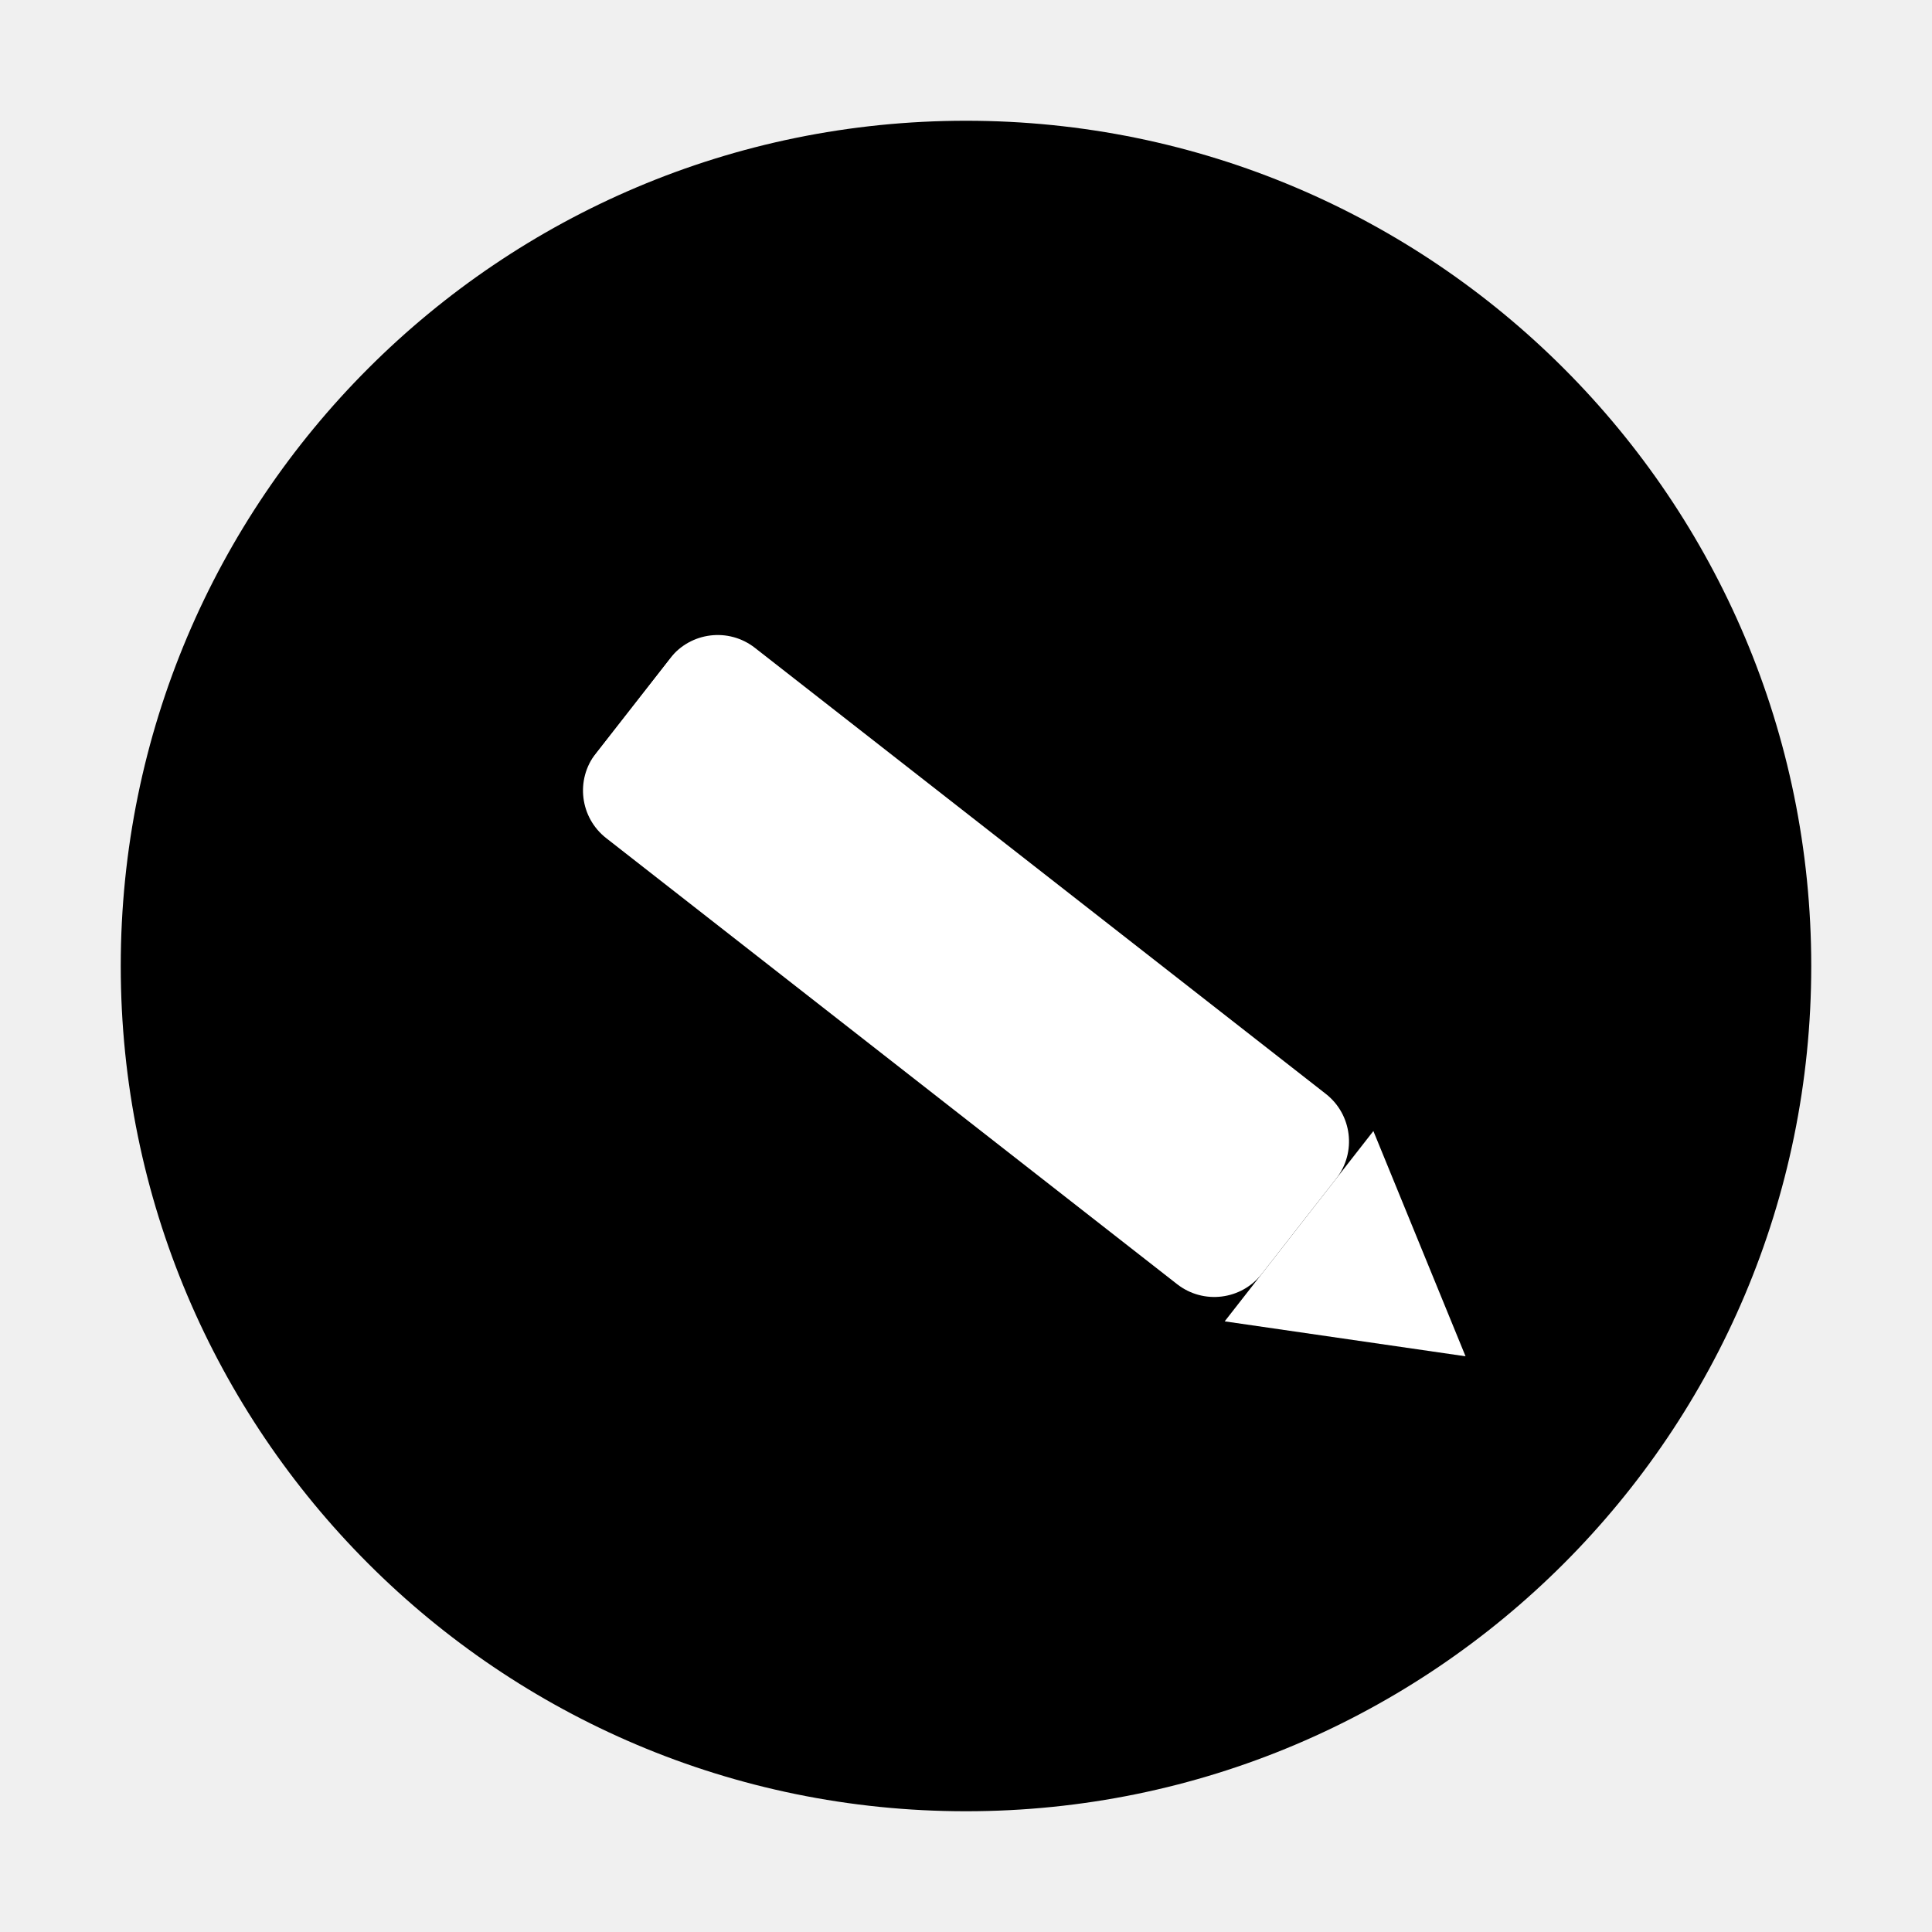
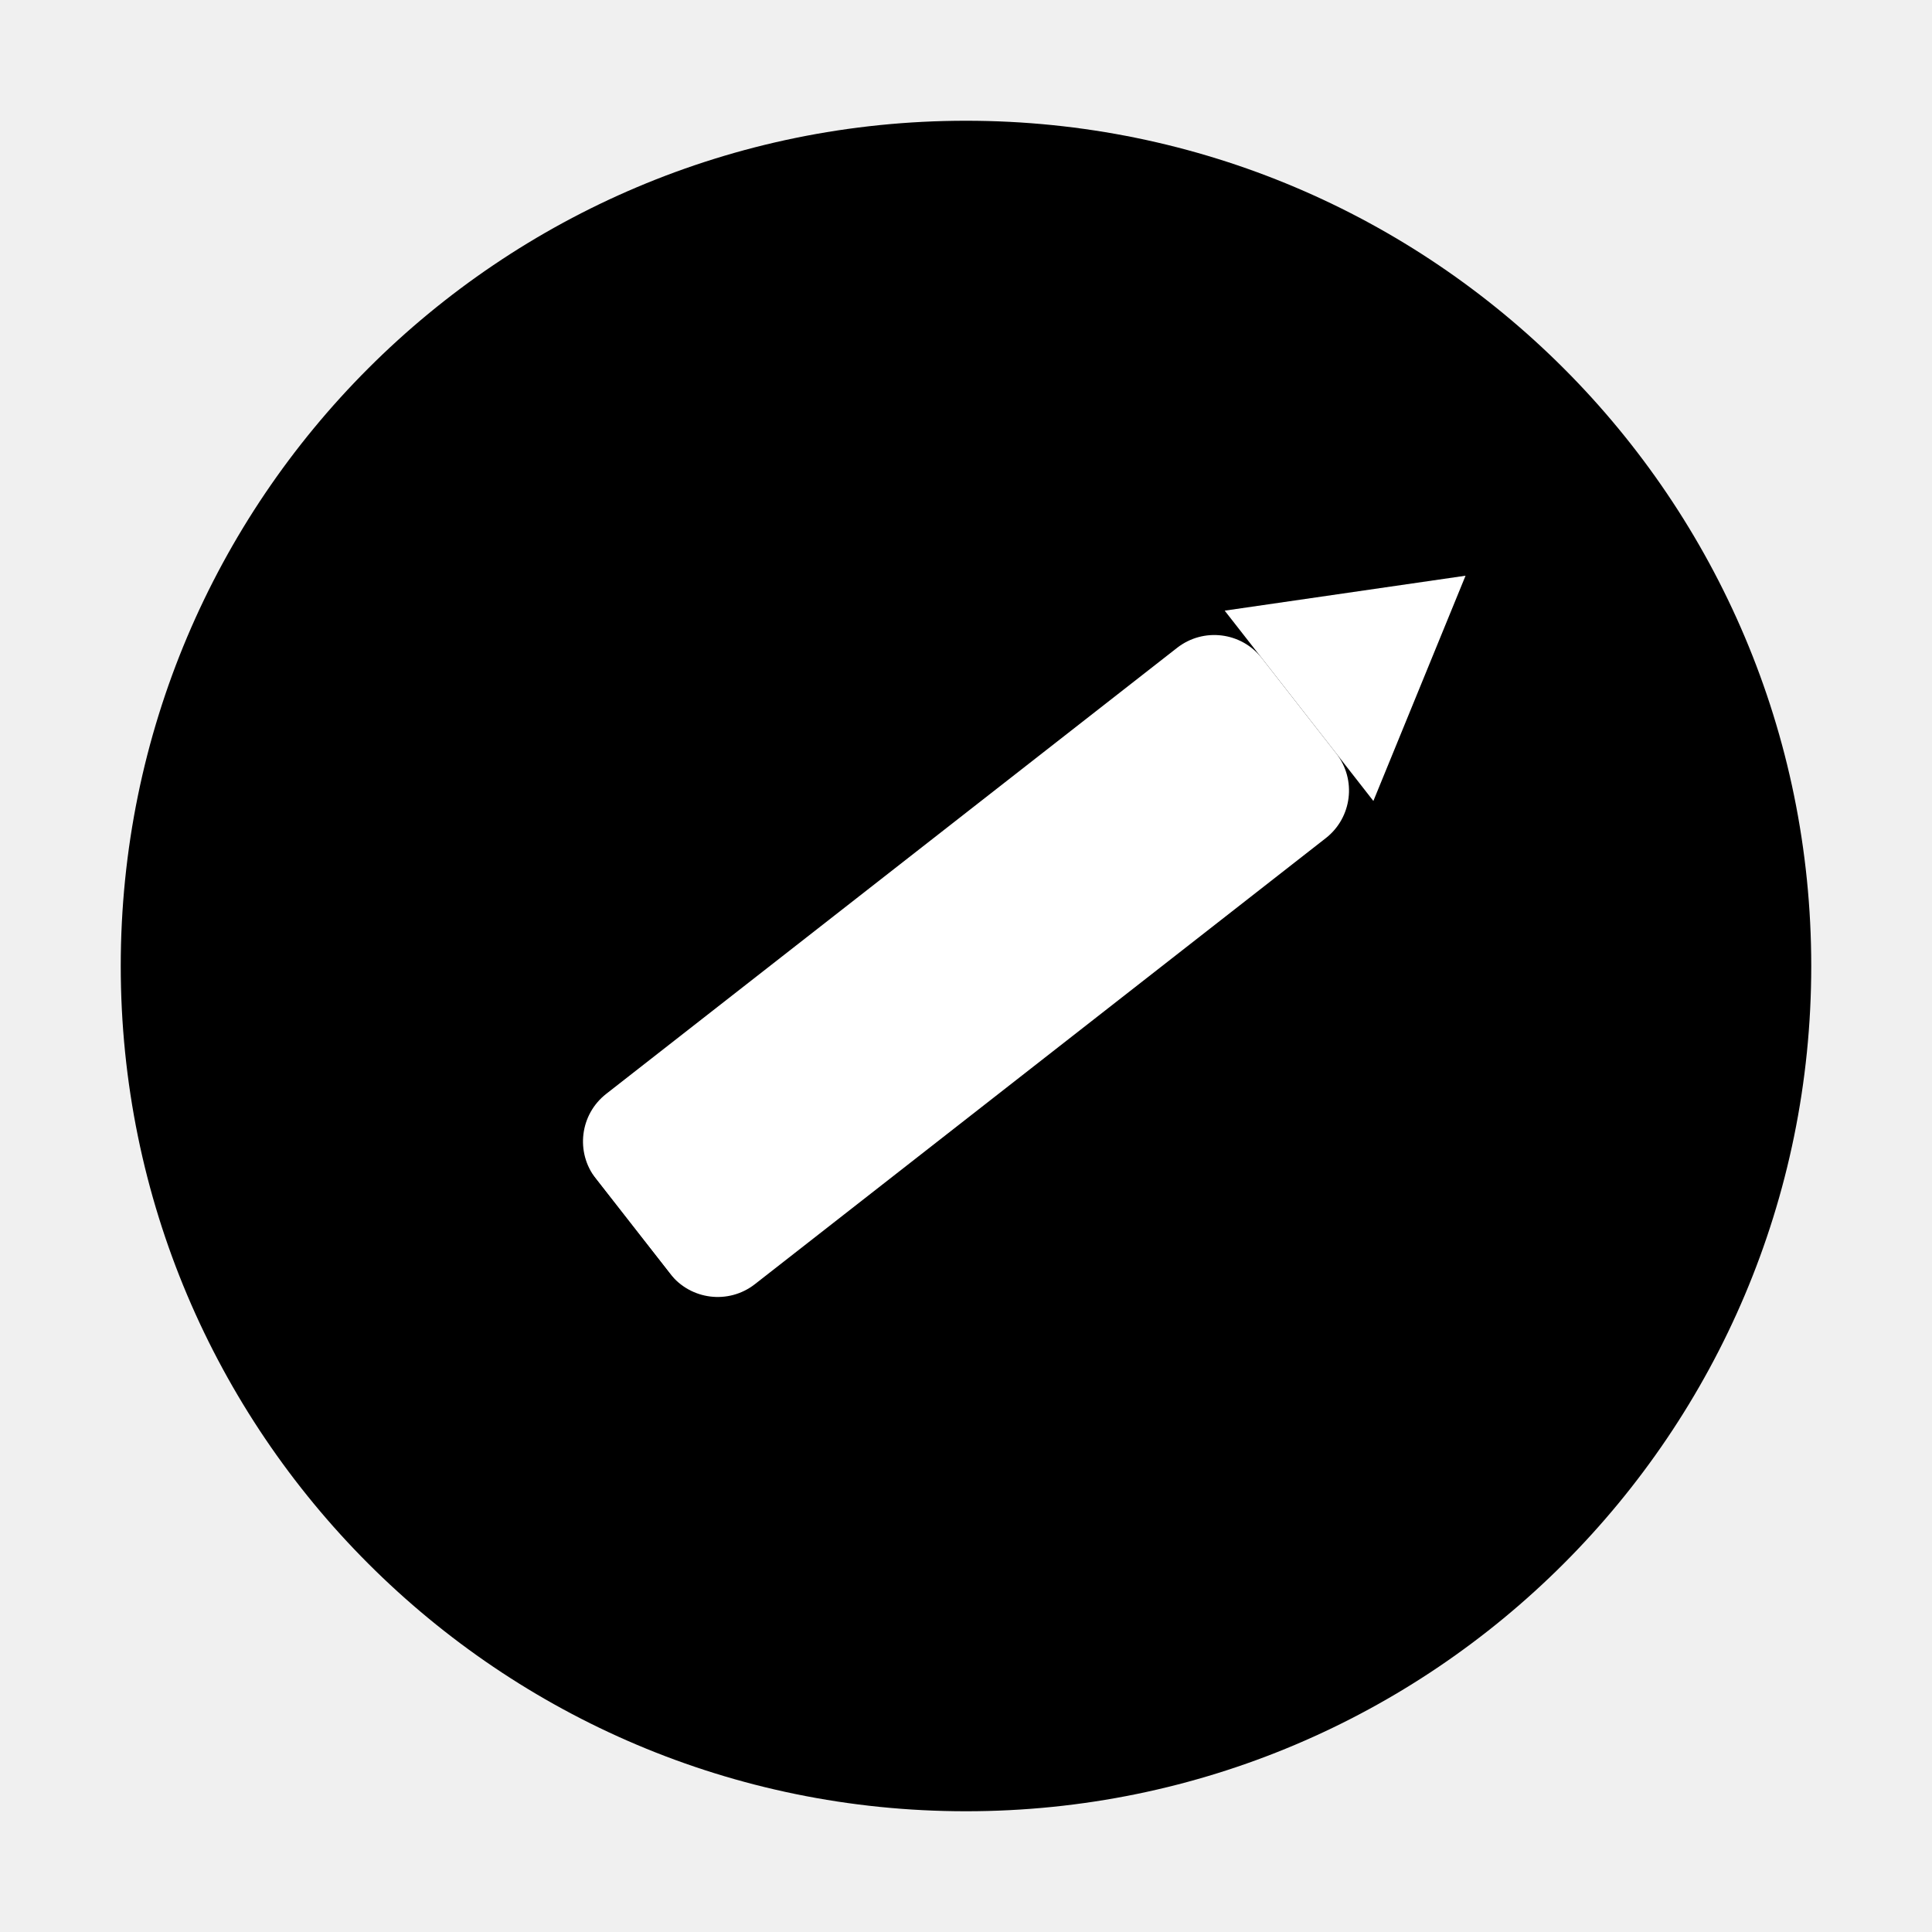
<svg xmlns="http://www.w3.org/2000/svg" viewBox="0 0 64 64">
  <circle cx="32" cy="32" r="28" fill="#000" />
-   <g transform="rotate(38 32 32)">
+   <g transform="rotate(-38 32 32)">
    <rect x="18" y="28" width="28" height="8" rx="2" fill="#fff" />
    <polygon points="46,28 53,32 46,36" fill="#fff" />
    <rect x="14" y="28" width="4" height="8" rx="1" fill="#000" />
  </g>
</svg>
